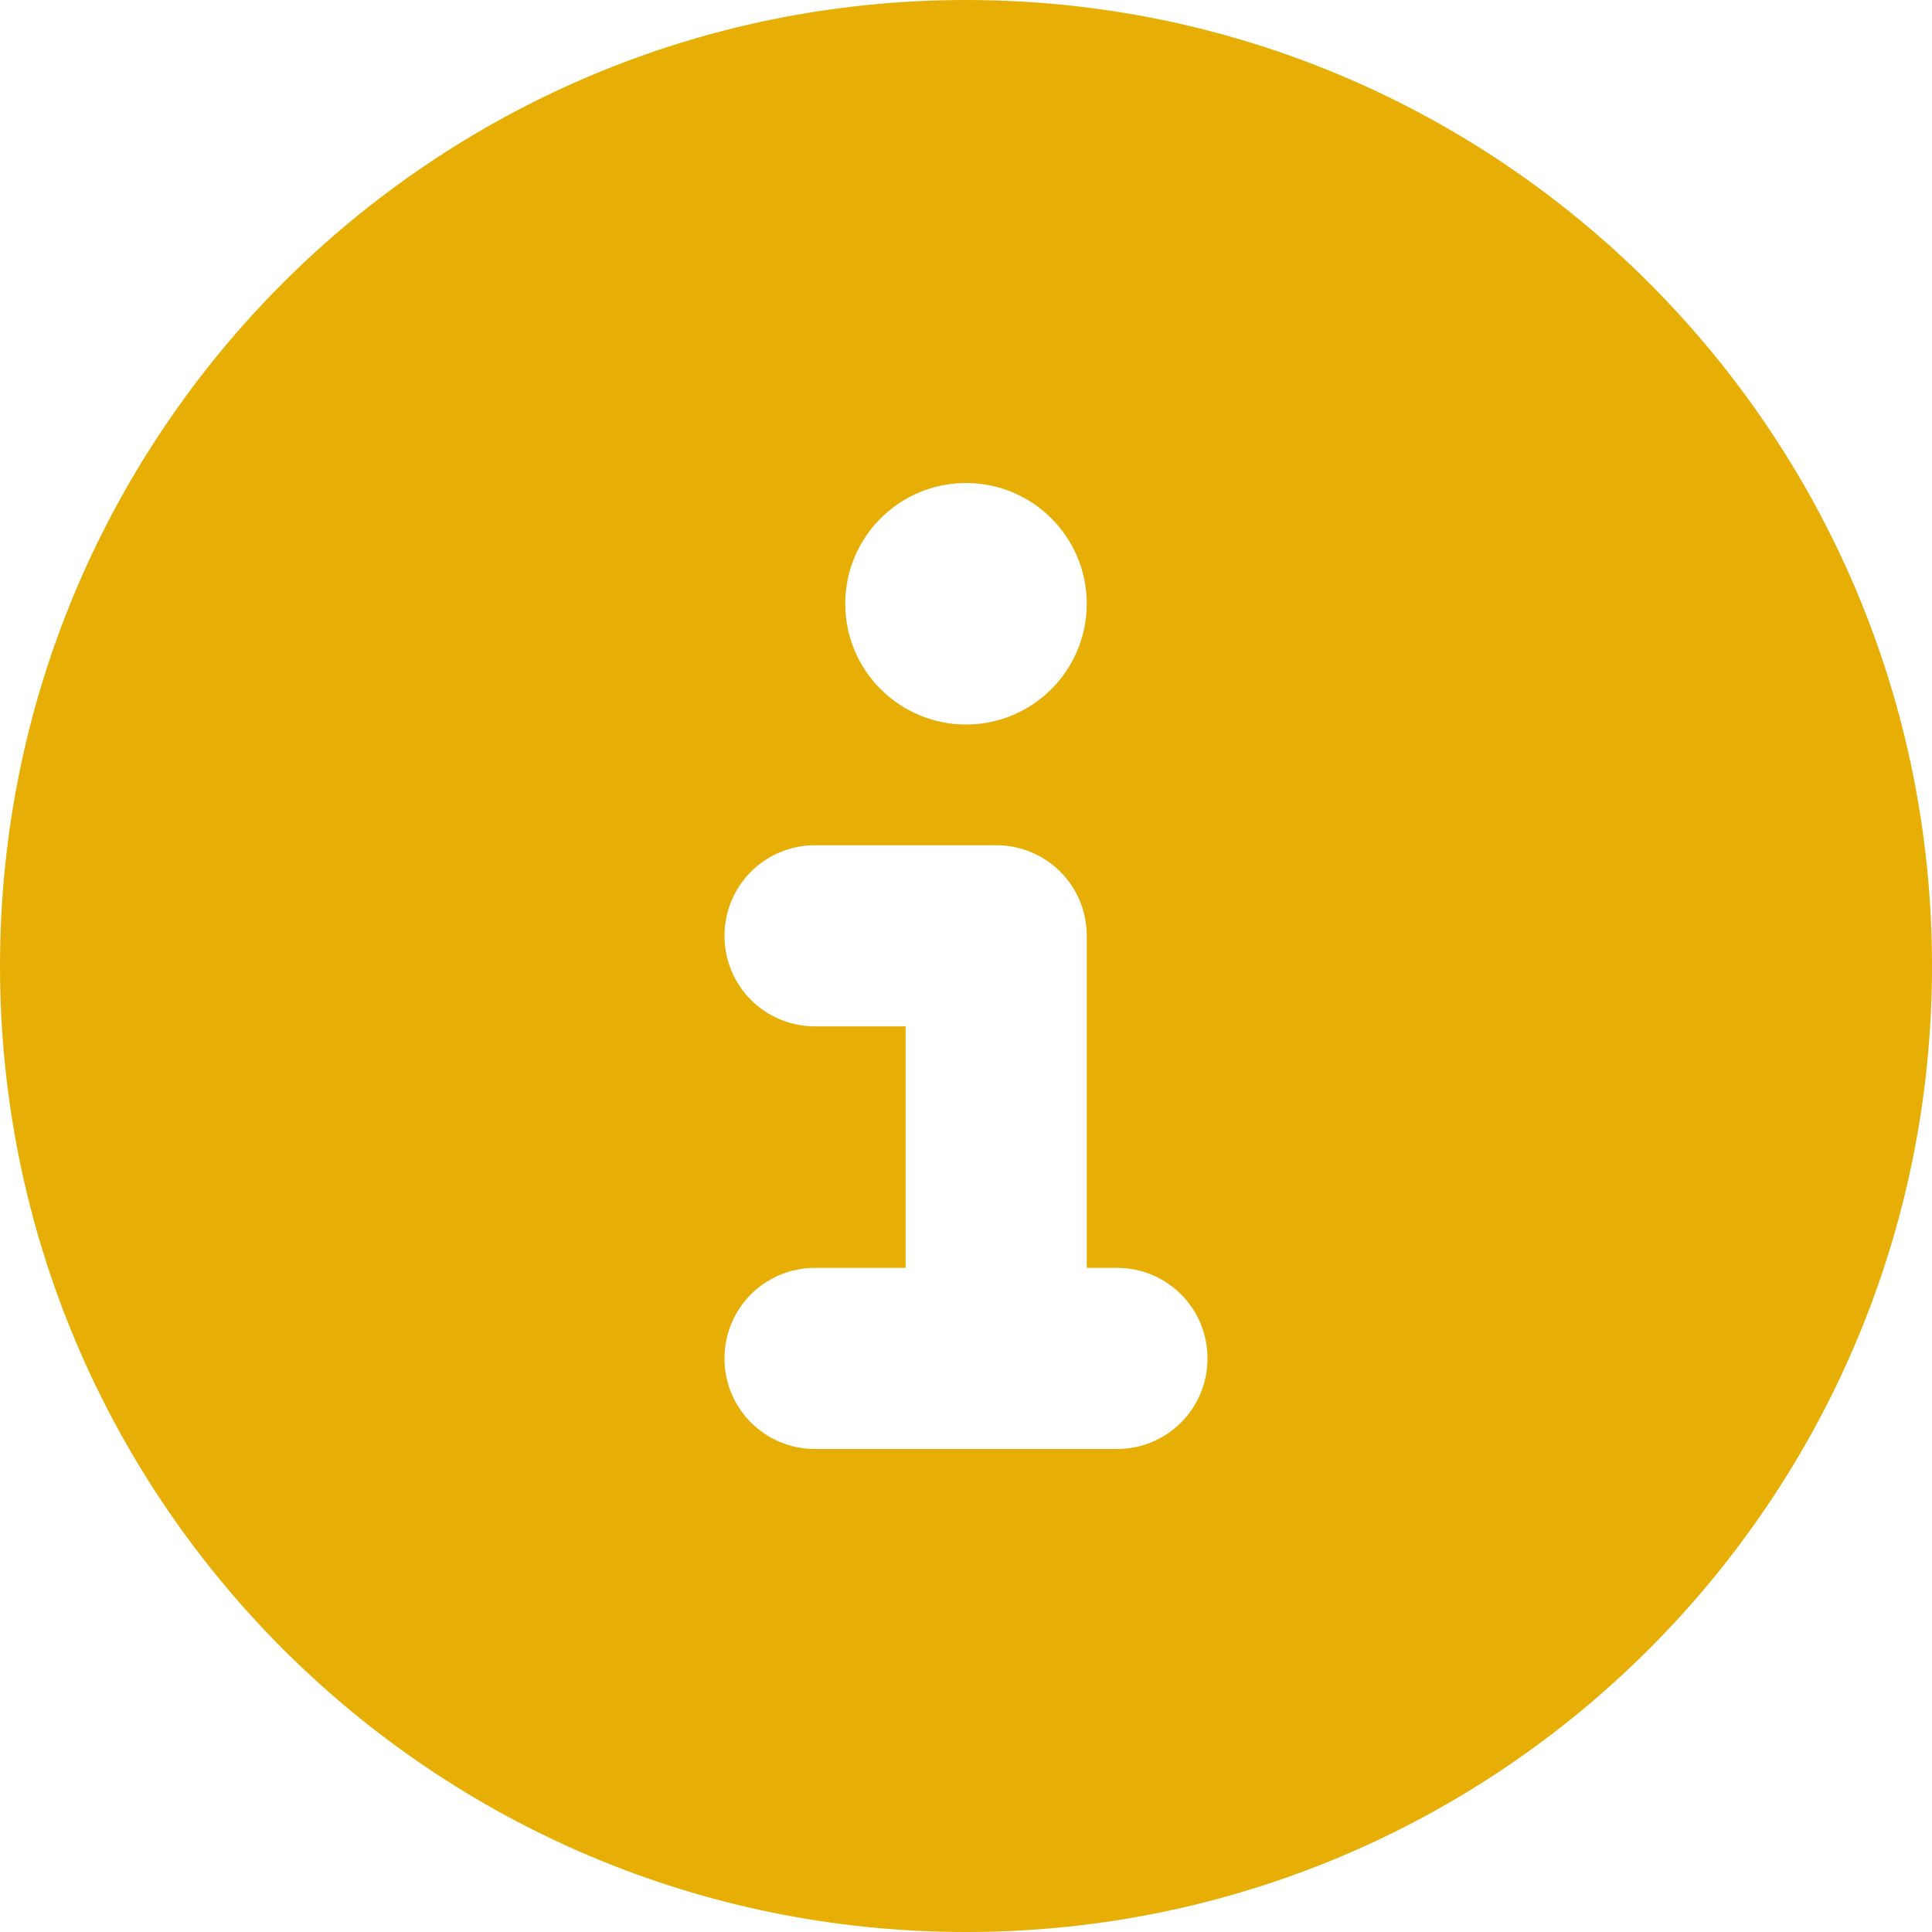
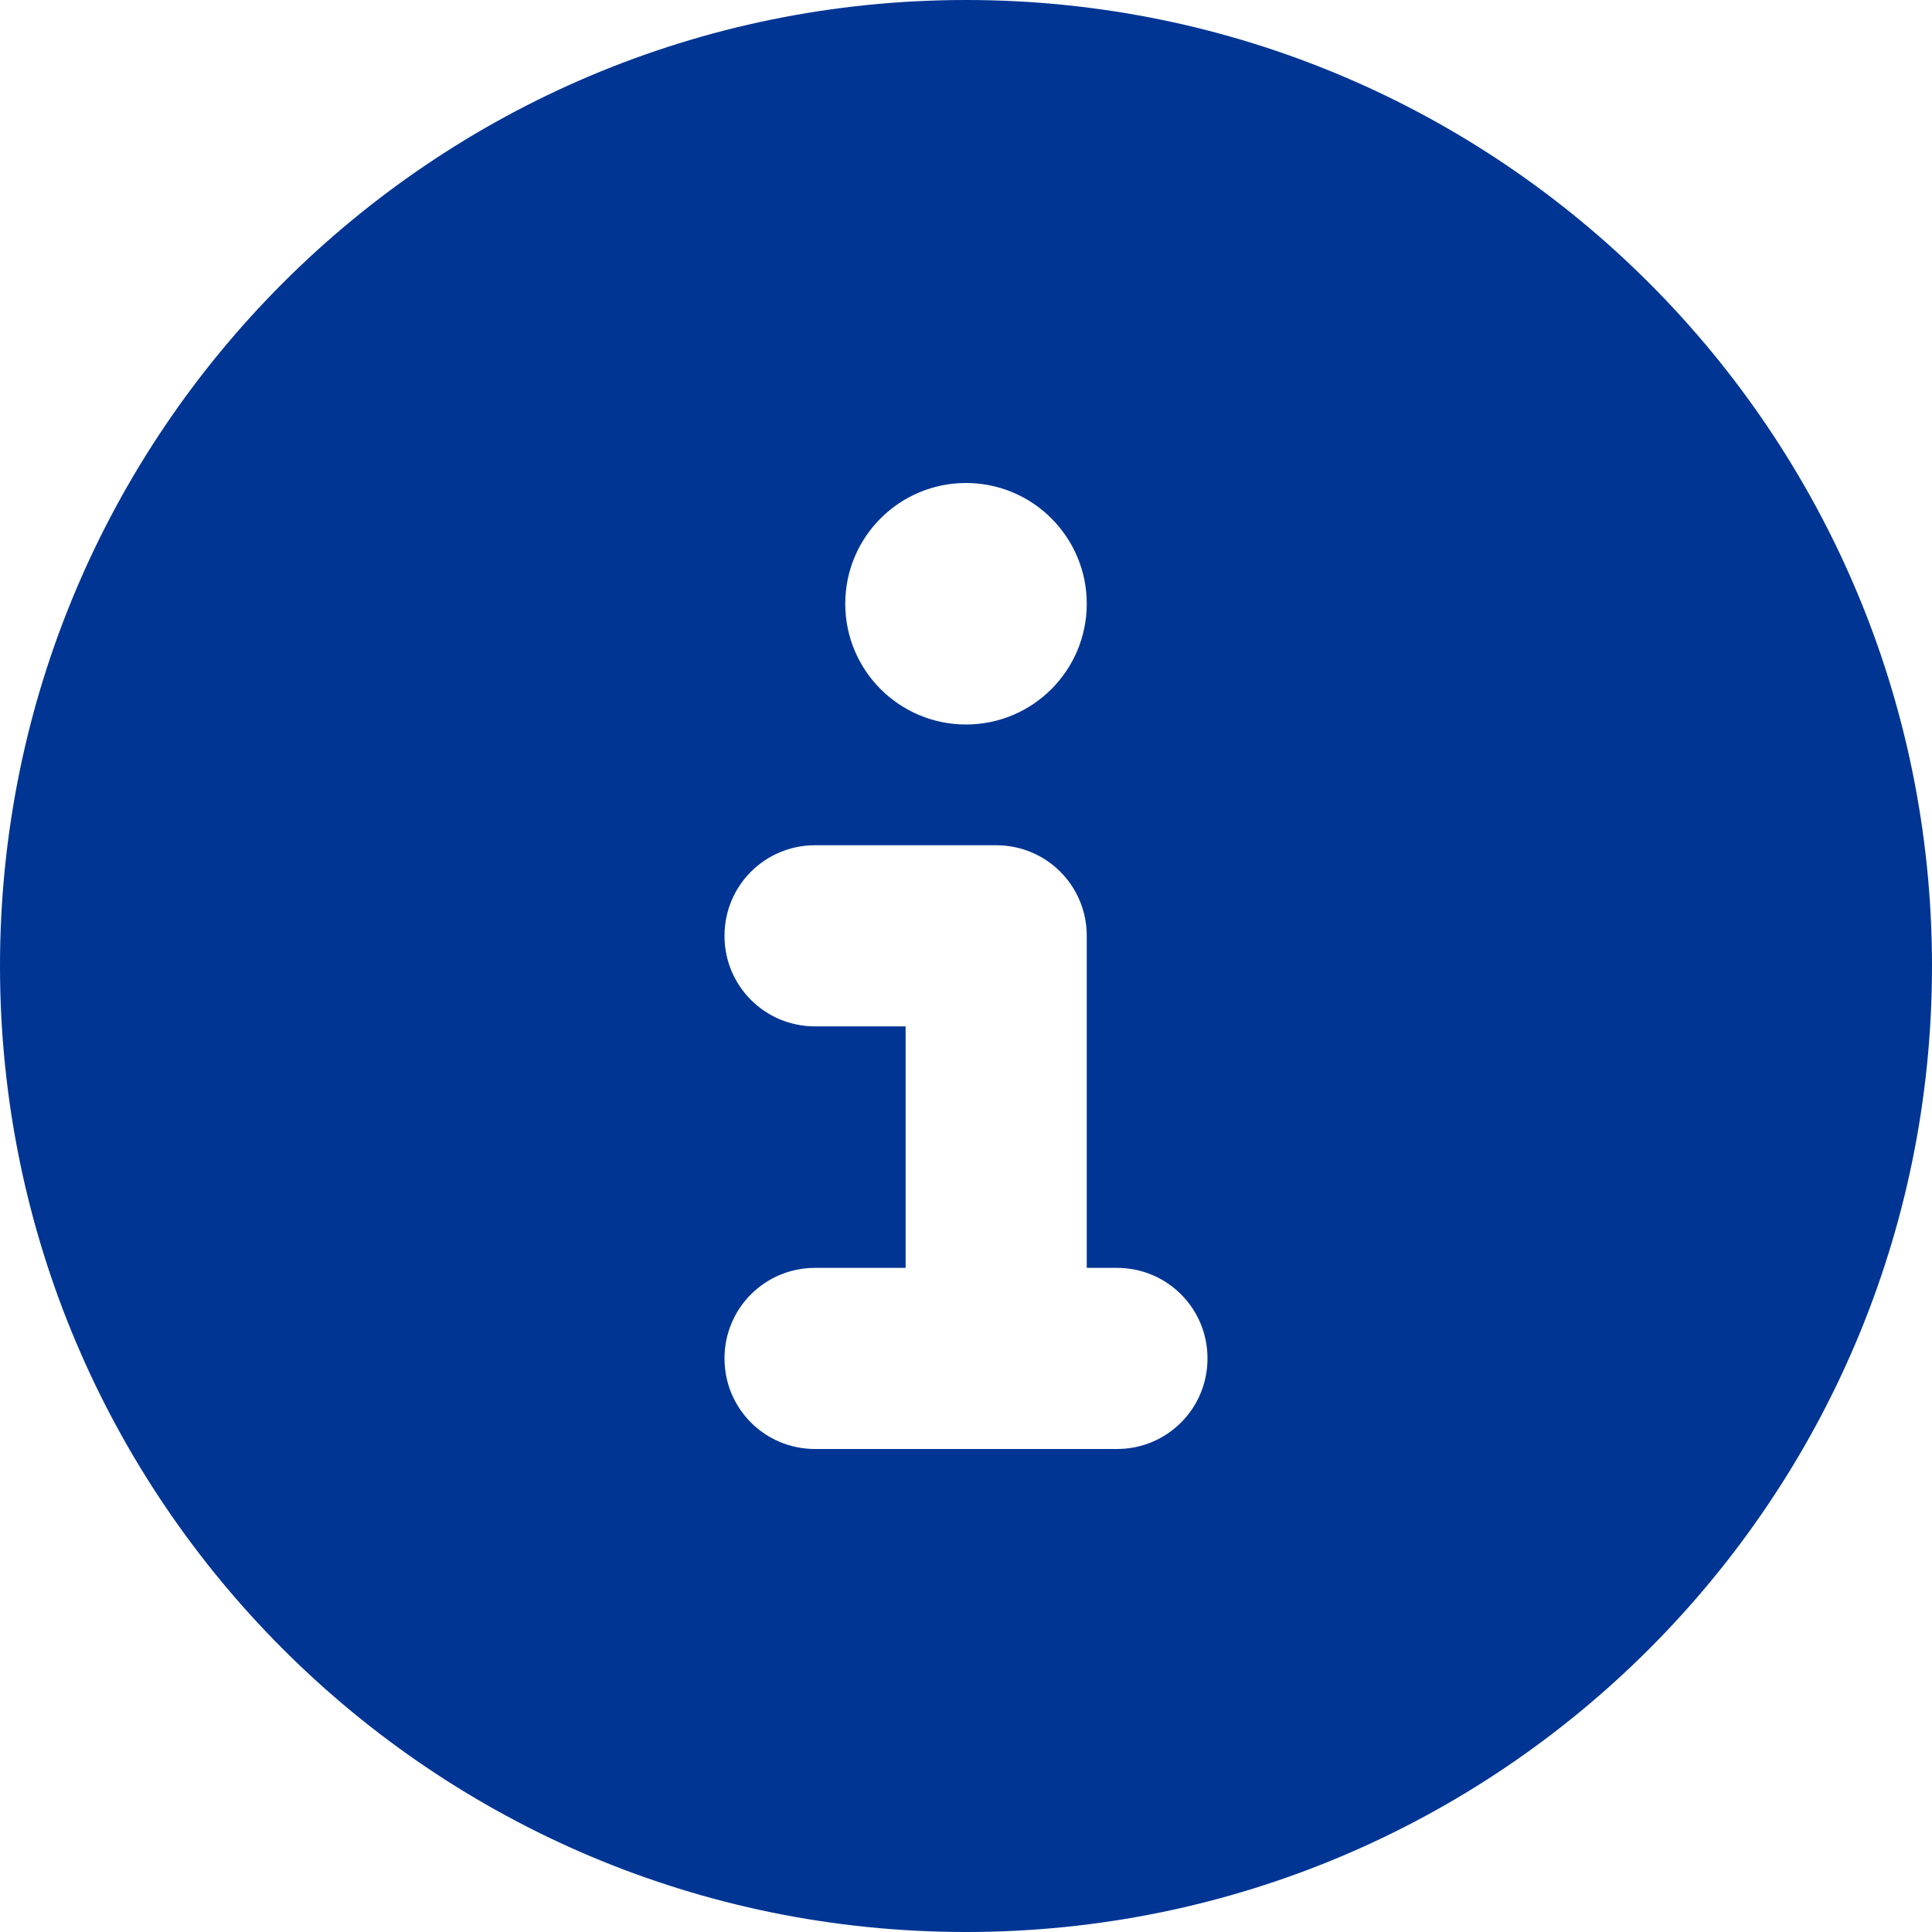
<svg xmlns="http://www.w3.org/2000/svg" height="12px" viewBox="0 0 512 512">
  <style>
- 		svg{fill:#e7af06}
+ 		svg{fill:#003594}
	</style>
  <path d="M256 512A256 256 0 1 0 256 0a256 256 0 1 0 0 512zM216 336h24V272H216c-13.3 0-24-10.7-24-24s10.7-24 24-24h48c13.3 0 24 10.7 24 24v88h8c13.3 0 24 10.7 24 24s-10.7 24-24 24H216c-13.3 0-24-10.7-24-24s10.7-24 24-24zm40-208a32 32 0 1 1 0 64 32 32 0 1 1 0-64z" />
</svg>
